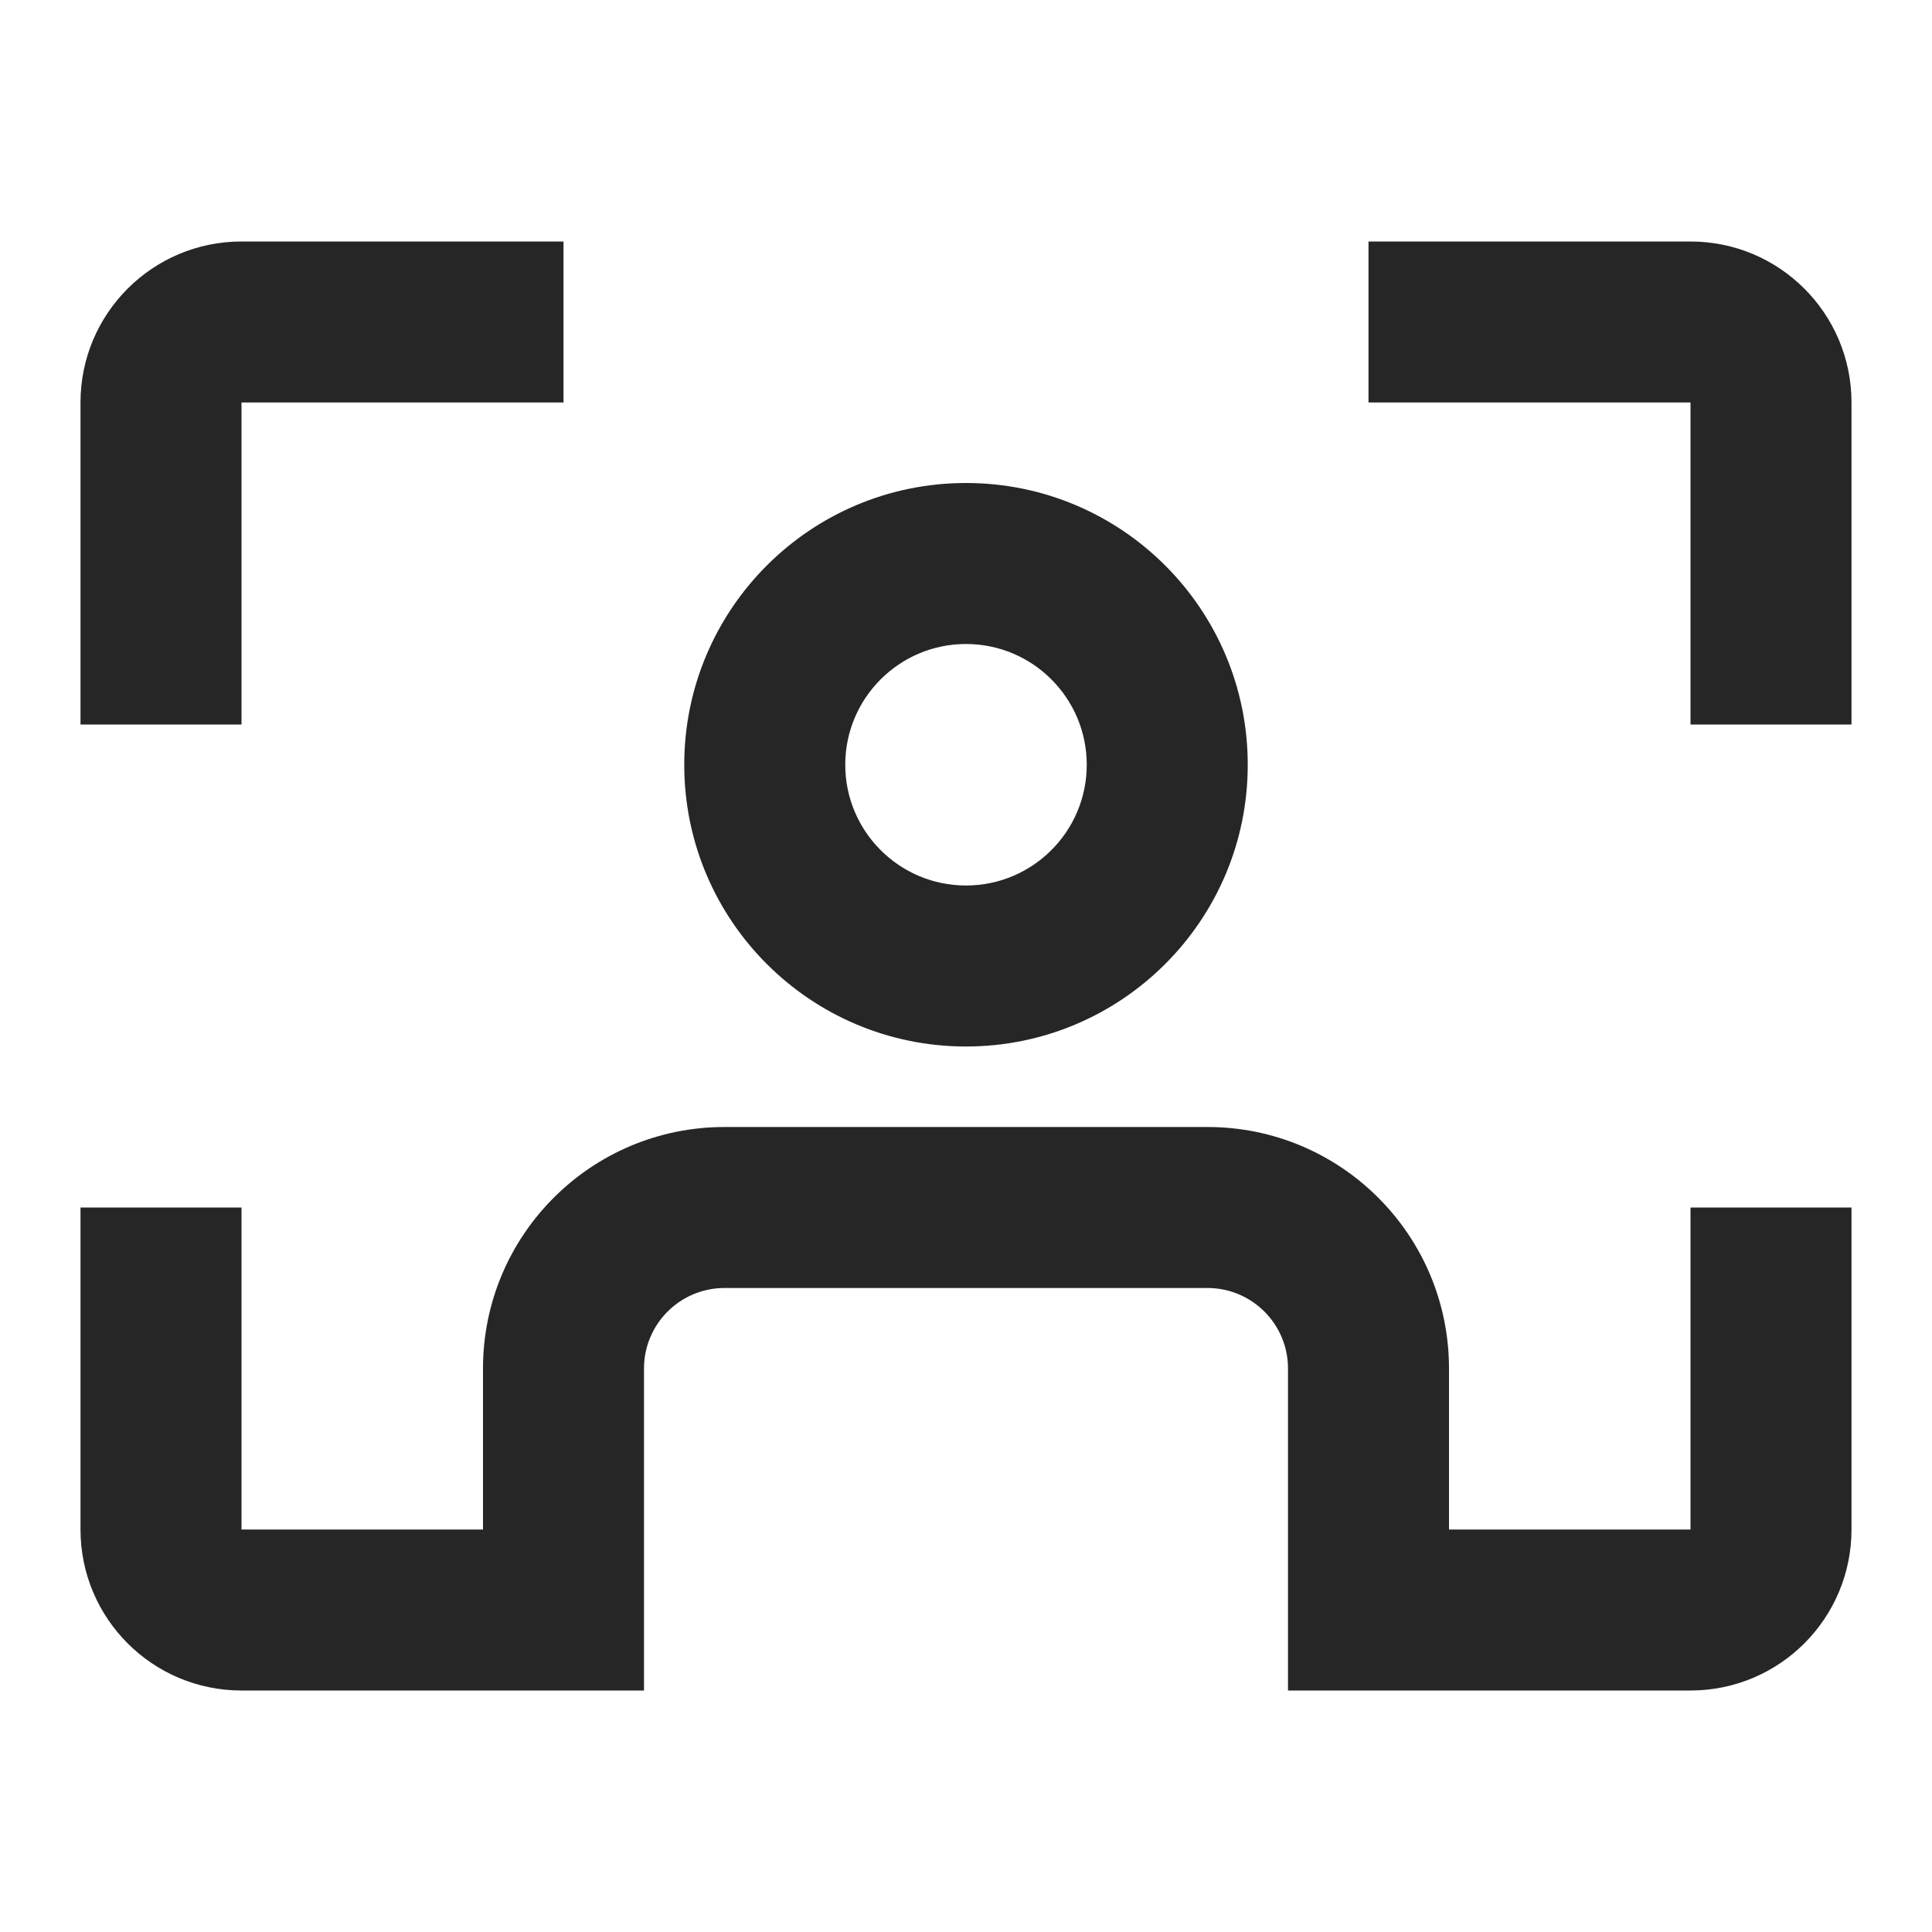
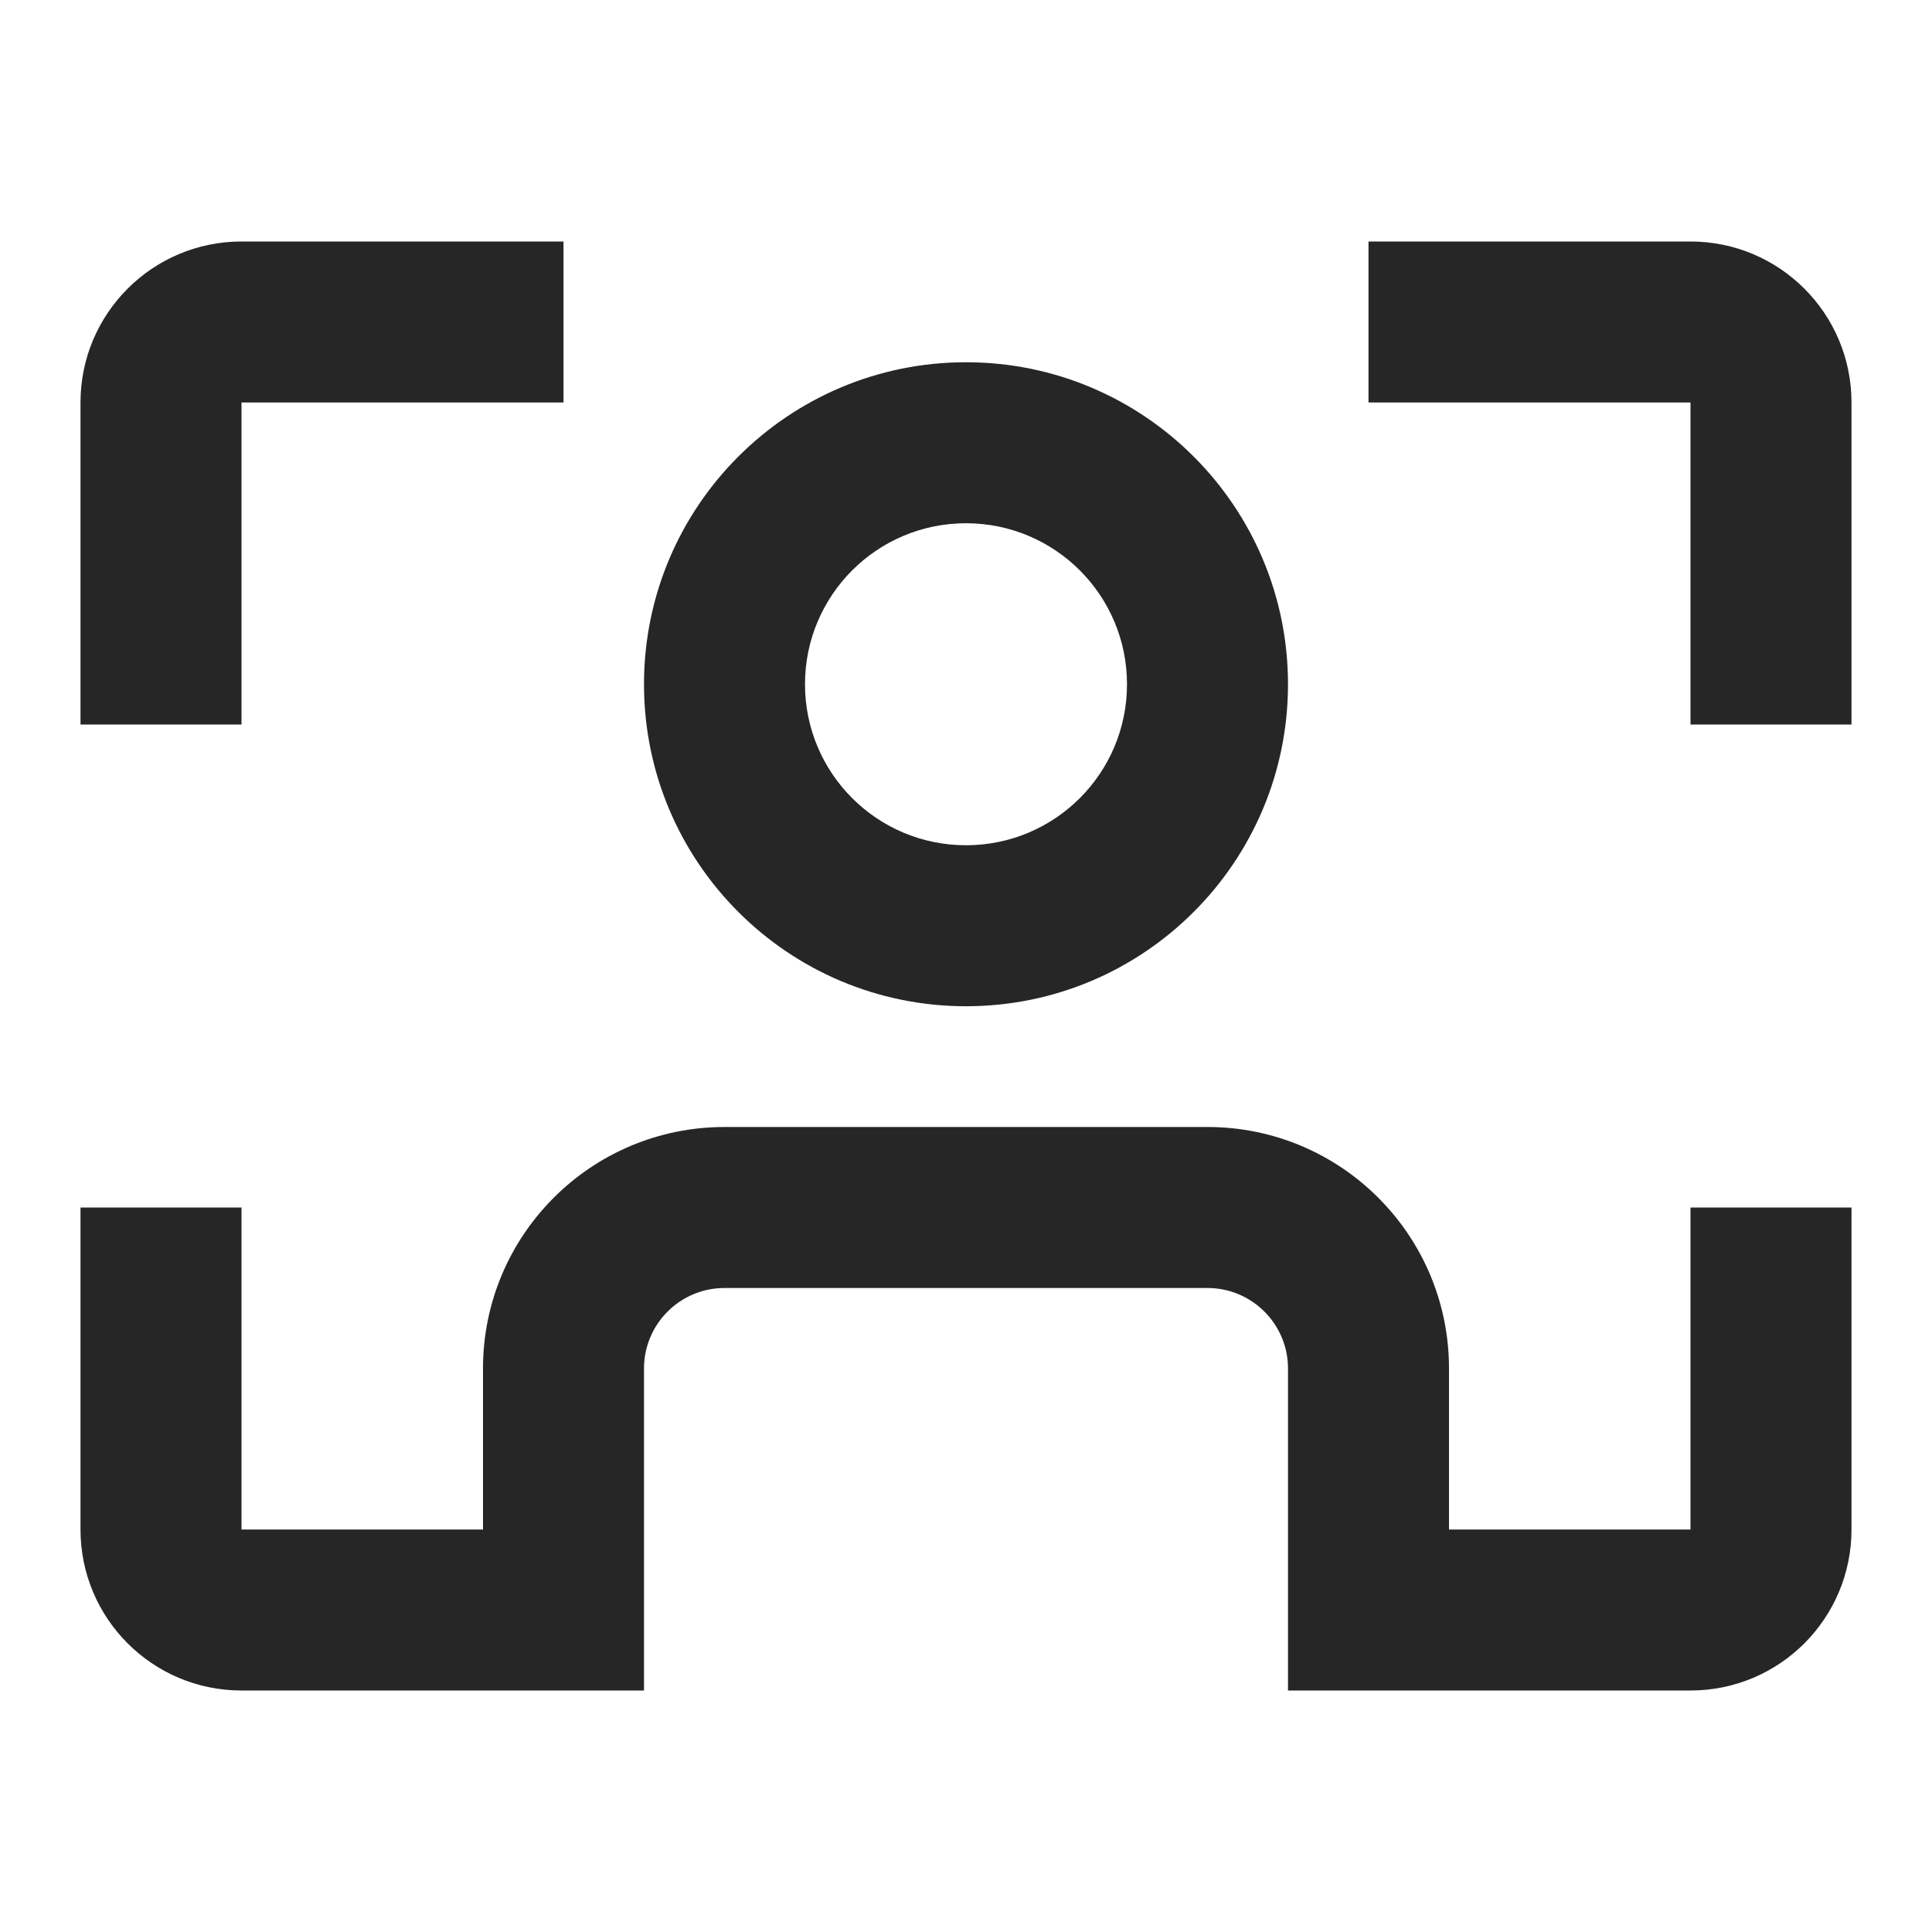
<svg xmlns="http://www.w3.org/2000/svg" width="24" height="24" viewBox="0 0 24 24" fill="none">
-   <path fill-rule="evenodd" clip-rule="evenodd" d="M1 5C1 3.895 1.895 3 3 3H7V5H3V9H1V5ZM21 5H17V3H21C22.105 3 23 3.895 23 5V9H21V5ZM3 15V19H6V17C6 15.343 7.343 14 9 14H15C16.657 14 18 15.343 18 17V19H21V15H23V19C23 20.105 22.105 21 21 21H18H16V17C16 16.448 15.552 16 15 16H9C8.448 16 8 16.448 8 17V21H6H3C1.895 21 1 20.105 1 19V15H3ZM10.5 9.5C10.5 8.672 11.172 8 12 8C12.828 8 13.5 8.672 13.5 9.5C13.5 10.328 12.828 11 12 11C11.172 11 10.5 10.328 10.5 9.5ZM12 6C10.067 6 8.5 7.567 8.5 9.5C8.5 11.433 10.067 13 12 13C13.933 13 15.5 11.433 15.5 9.5C15.5 7.567 13.933 6 12 6Z" fill="#262626" />
+   <path fill-rule="evenodd" clip-rule="evenodd" d="M1 5C1 3.895 1.895 3 3 3H7V5H3V9H1V5ZM21 5H17V3H21C22.105 3 23 3.895 23 5V9H21V5ZM3 15V19H6V17C6 15.343 7.343 14 9 14H15C16.657 14 18 15.343 18 17V19H21V15H23V19C23 20.105 22.105 21 21 21H18H16V17C16 16.448 15.552 16 15 16H9C8.448 16 8 16.448 8 17V21H6H3C1.895 21 1 20.105 1 19V15H3ZM10 8.5C10 7.395 10.895 6.5 12 6.5C13.105 6.5 14 7.395 14 8.5C14 9.605 13.105 10.5 12 10.5C10.895 10.5 10 9.605 10 8.5ZM12 4.5C9.791 4.5 8 6.291 8 8.5C8 10.709 9.791 12.5 12 12.5C14.209 12.5 16 10.709 16 8.5C16 6.291 14.209 4.5 12 4.5Z" fill="#262626" />
</svg>
